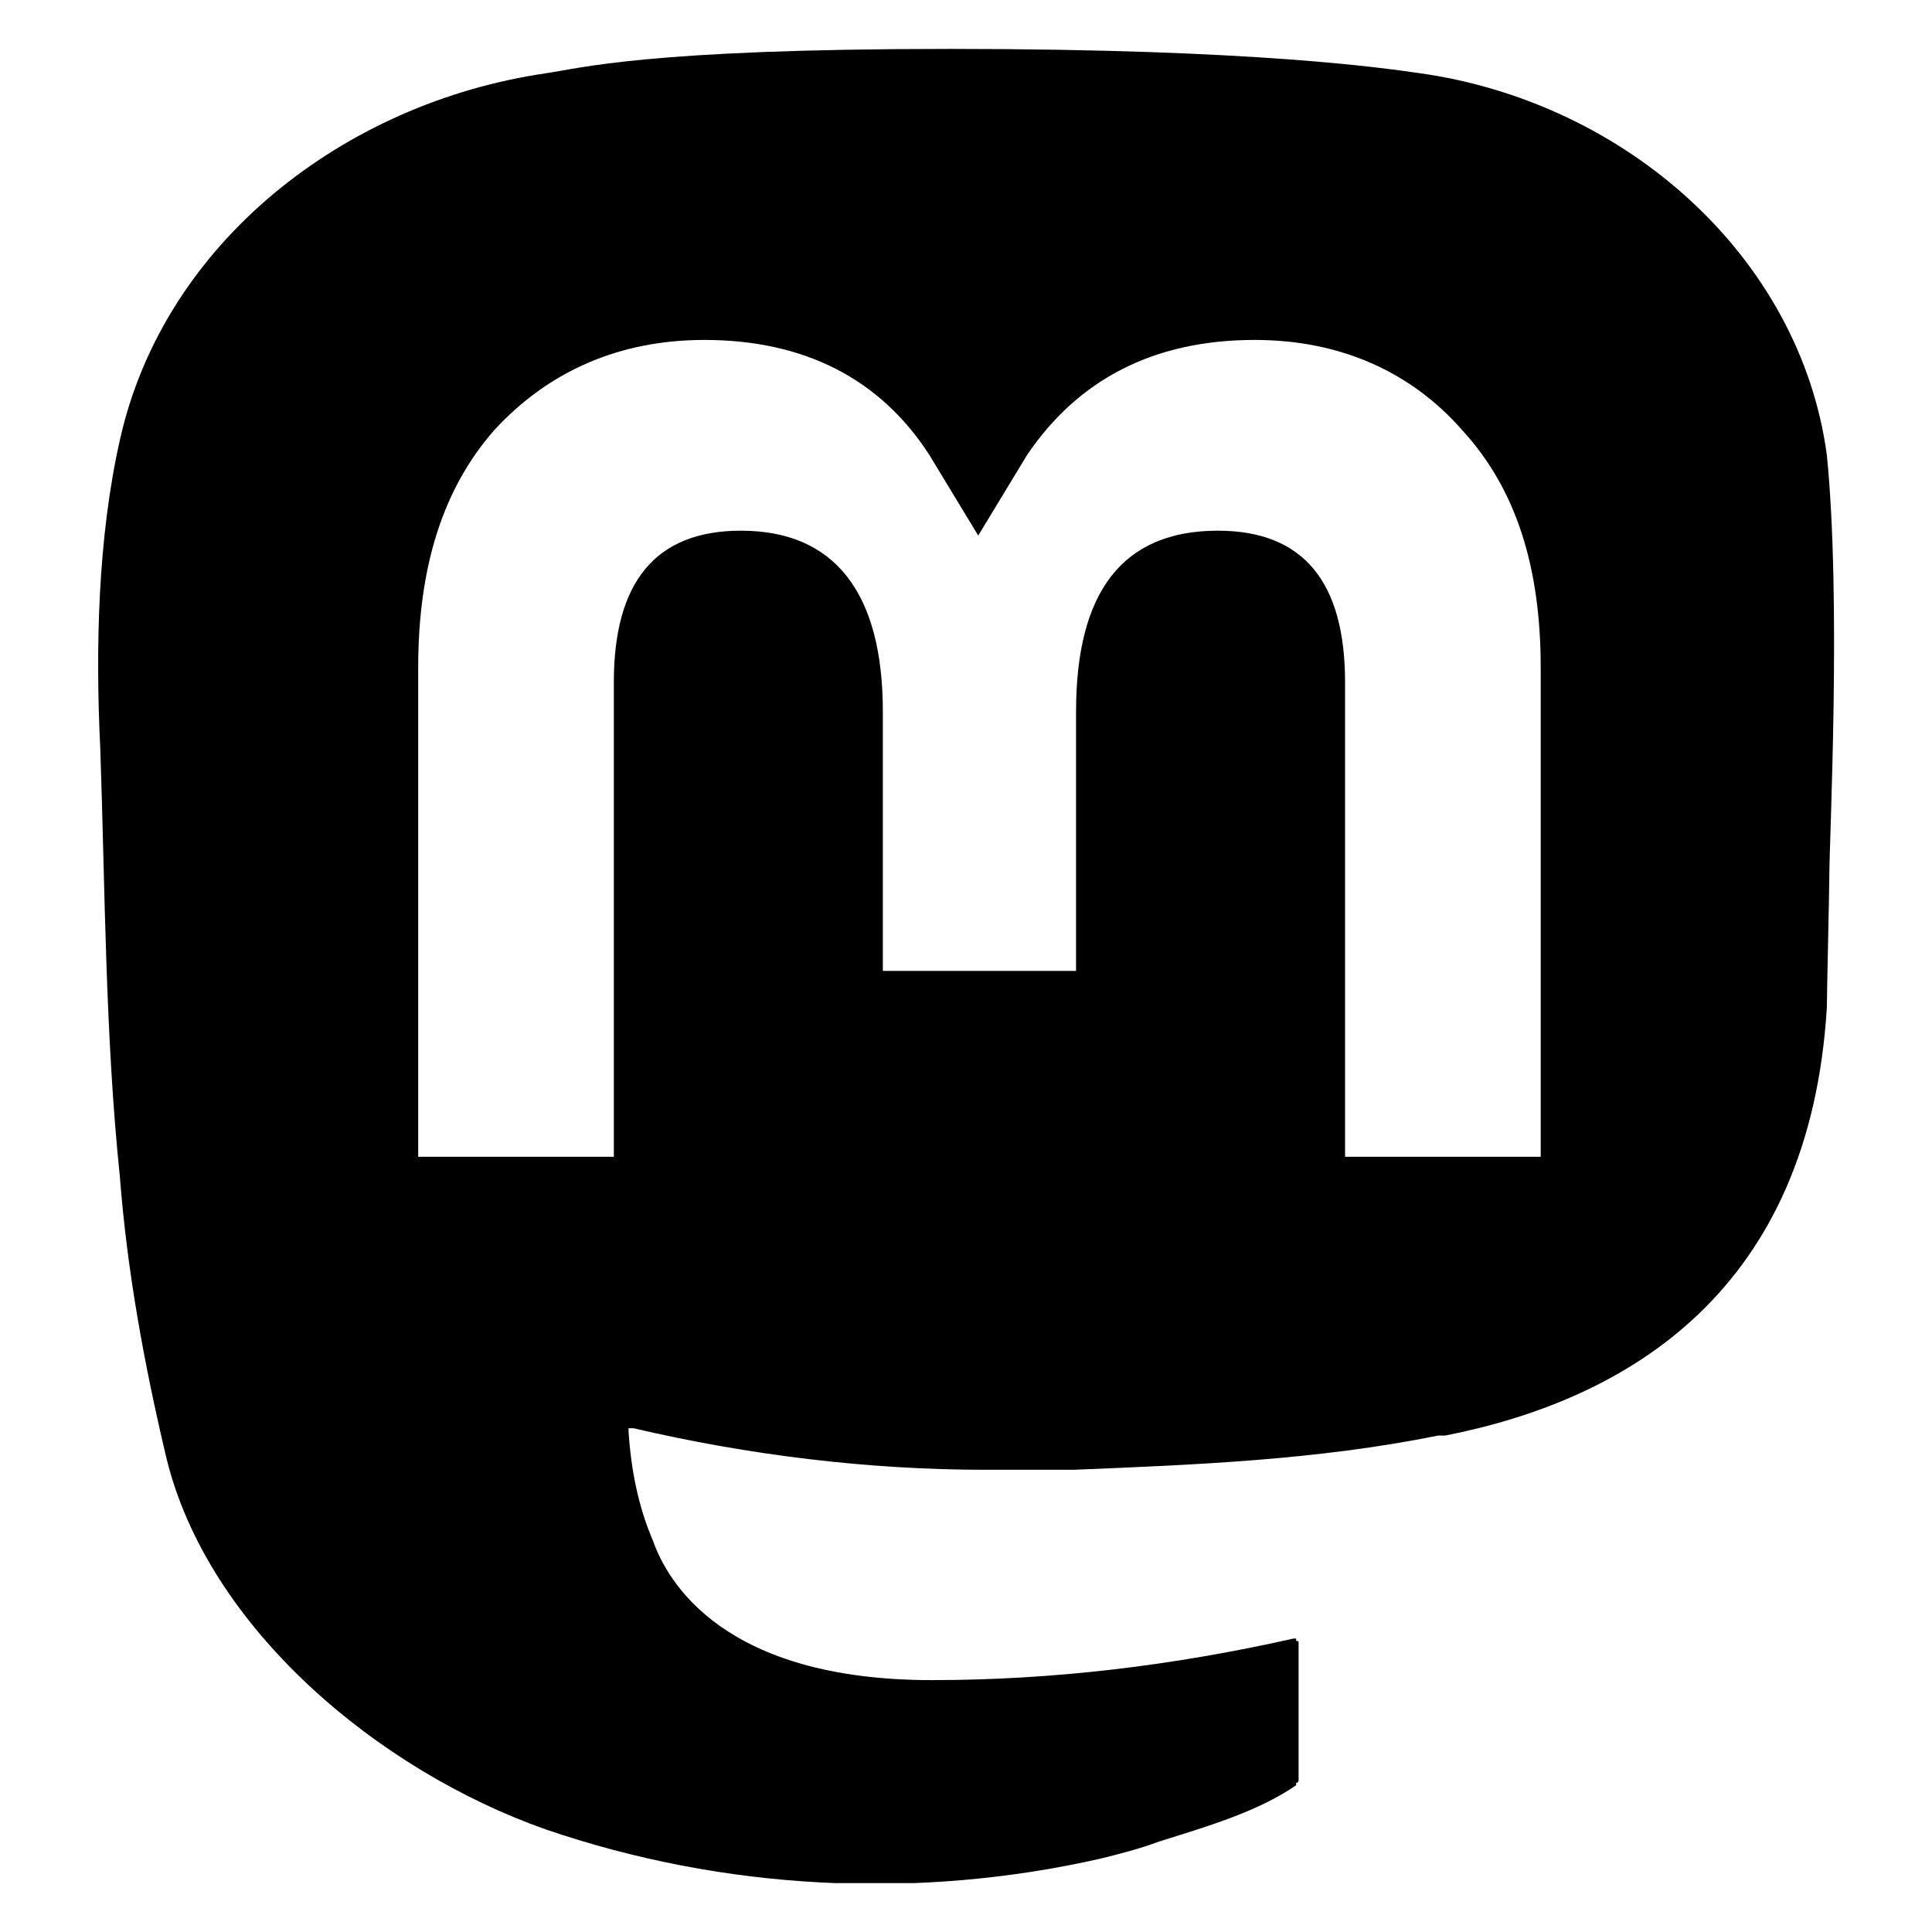
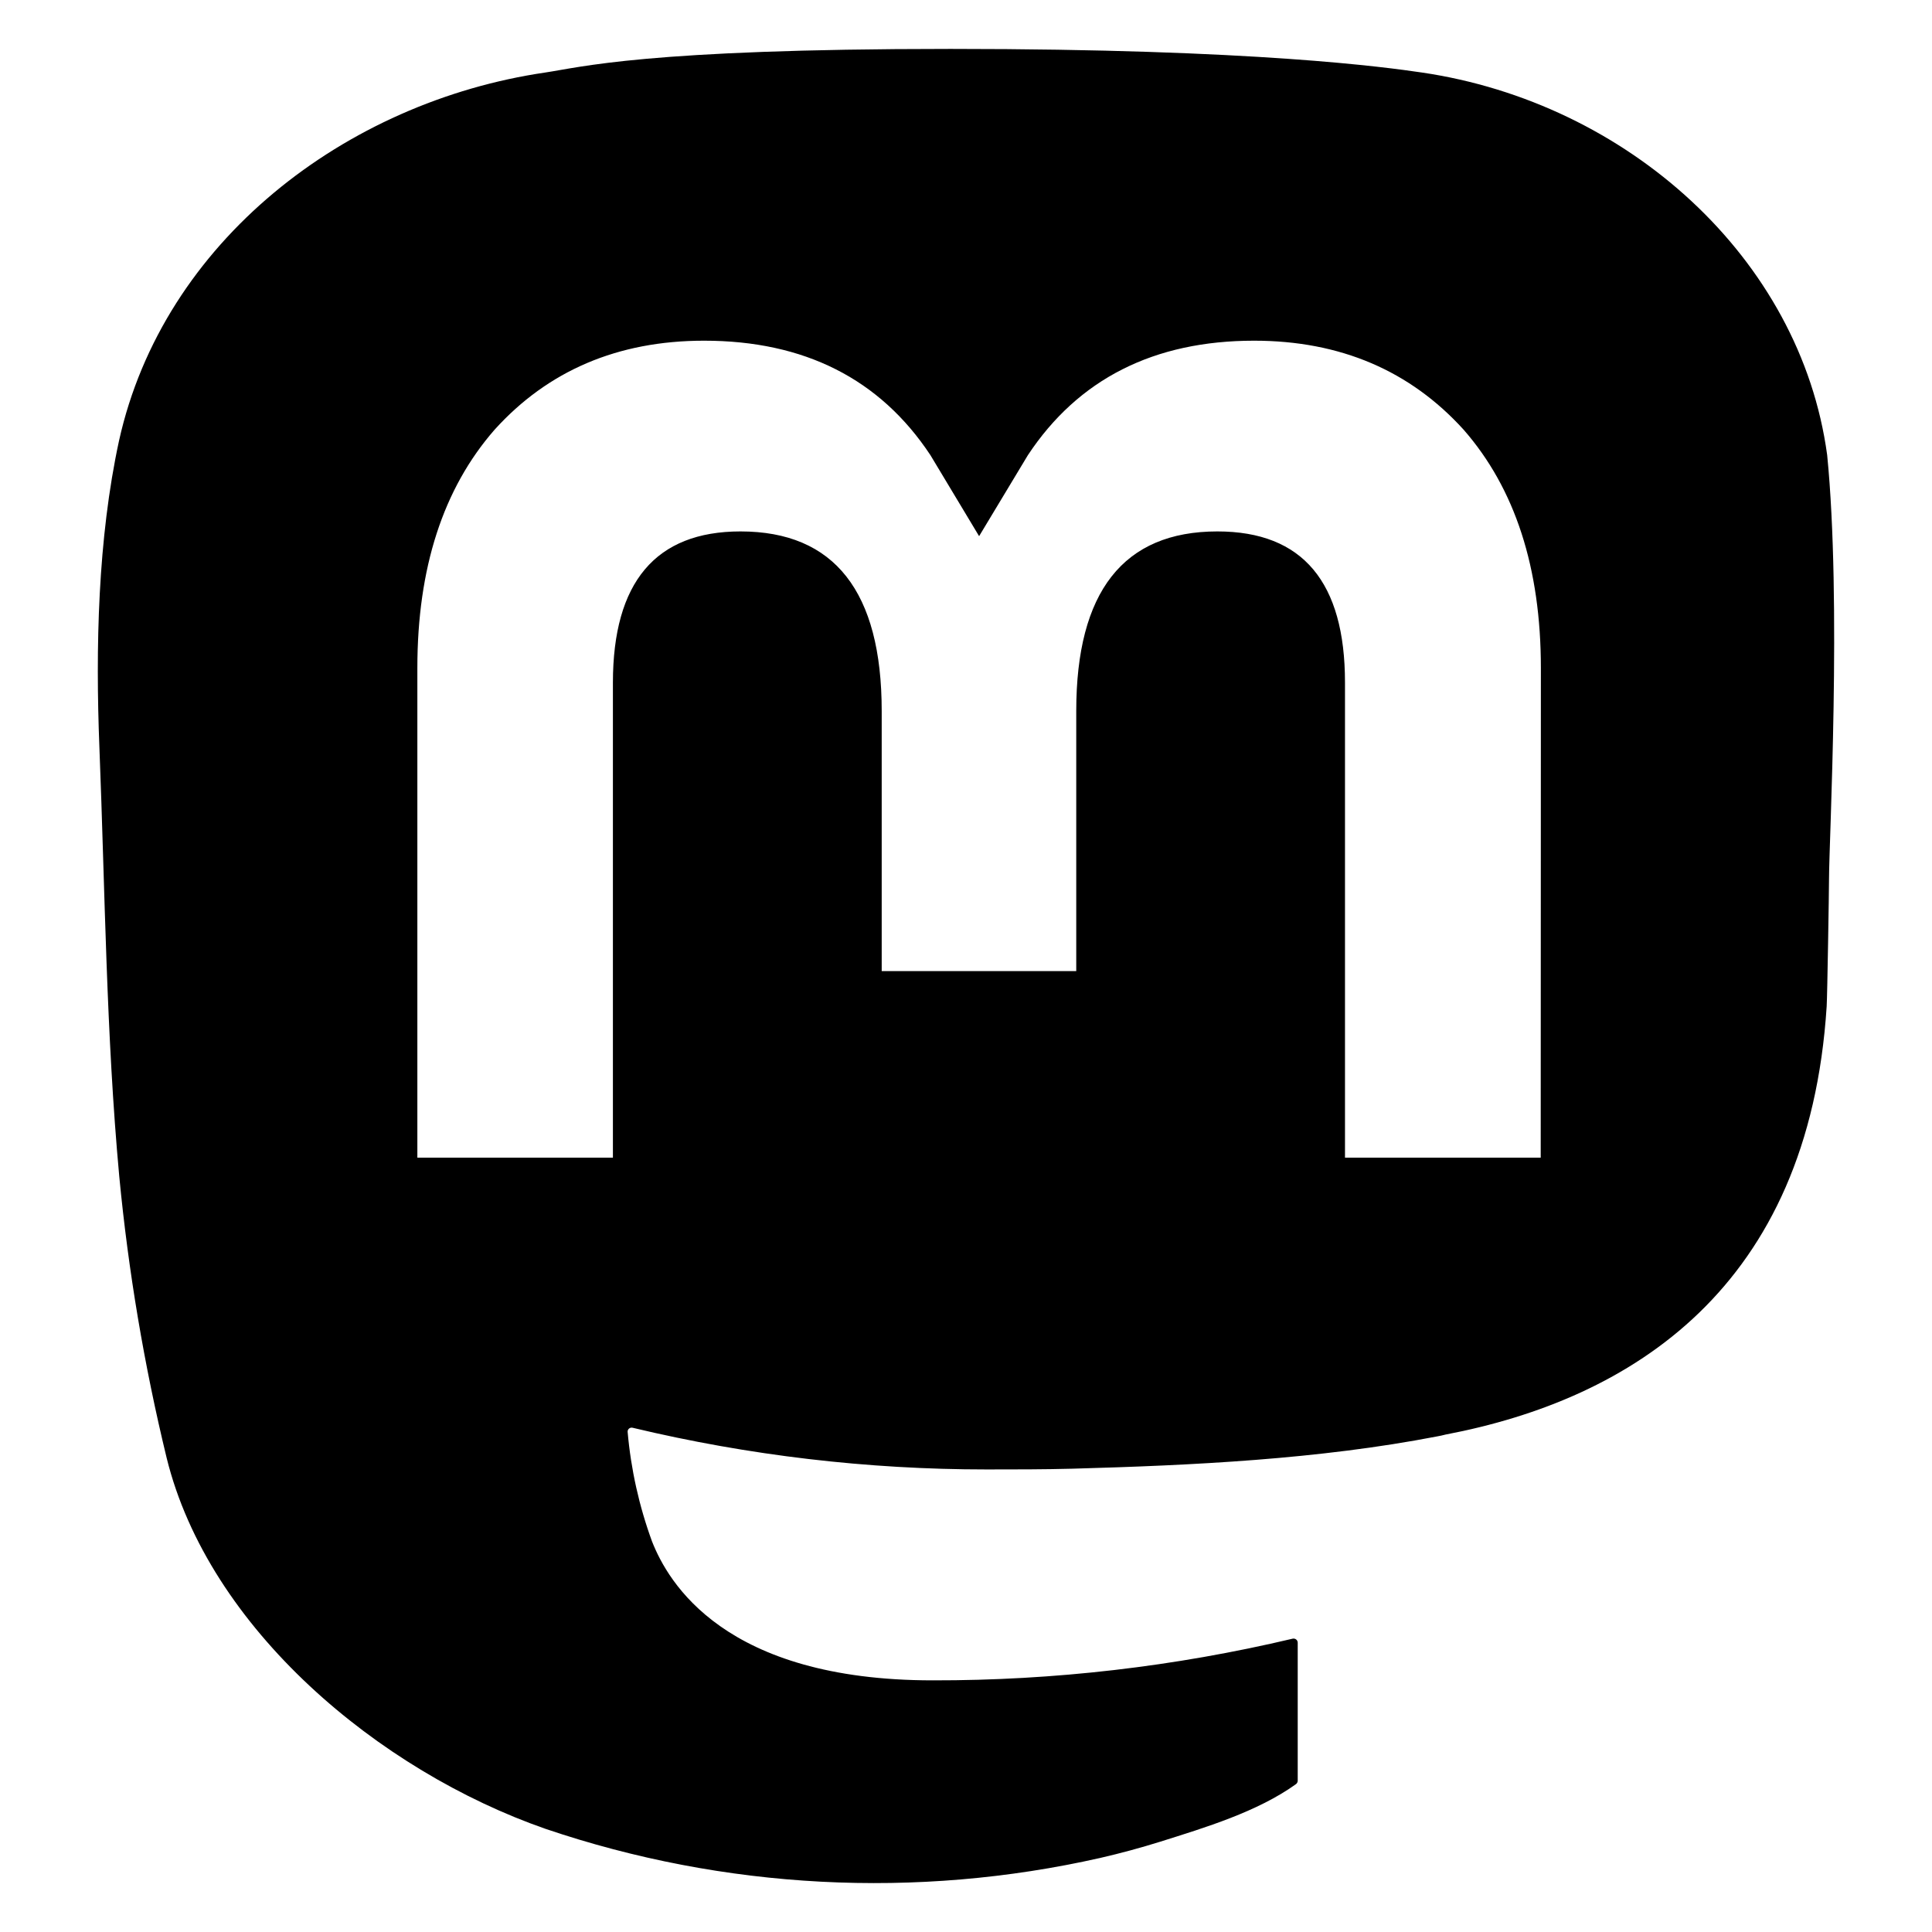
<svg xmlns="http://www.w3.org/2000/svg" xmlns:xlink="http://www.w3.org/1999/xlink" width="79" height="79" viewBox="0 0 79 75">
  <symbol id="logo-symbol-icon">
-     <path d="M63 45.3v-20c0-4.1-1-7.3-3.2-9.7-2.1-2.4-5-3.7-8.5-3.7-4.1 0-7.2 1.6-9.3 4.7l-2 3.3-2-3.3c-2-3.1-5.1-4.7-9.2-4.7-3.5 0-6.4 1.3-8.6 3.7-2.1 2.4-3.1 5.6-3.1 9.7v20h8V25.9c0-4.1 1.7-6.2 5.2-6.2 3.8 0 5.8 2.5 5.8 7.4V37.7H44V27.1c0-4.9 1.9-7.4 5.8-7.4 3.5 0 5.2 2.1 5.2 6.2V45.3h8ZM74.7 16.6c.6 6 .1 15.7.1 17.3 0 .5-.1 4.8-.1 5.3-.7 11.5-8 16-15.6 17.5-.1 0-.2 0-.3 0-4.9 1-10 1.2-14.9 1.4-1.2 0-2.4 0-3.6 0-4.8 0-9.7-.6-14.4-1.7-.1 0-.1 0-.1 0s-.1 0-.1 0 0 .1 0 .1 0 0 0 0c.1 1.6.4 3.1 1 4.5.6 1.7 2.9 5.7 11.4 5.7 5 0 9.9-.6 14.8-1.7 0 0 0 0 0 0 .1 0 .1 0 .1 0 0 .1 0 .1 0 .1.1 0 .1 0 .1.1v5.6s0 .1-.1.1c0 0 0 0 0 .1-1.6 1.1-3.7 1.7-5.6 2.3-.8.3-1.6.5-2.4.7-7.5 1.7-15.4 1.3-22.7-1.2-6.8-2.4-13.8-8.2-15.5-15.2-.9-3.8-1.6-7.6-1.9-11.5-.6-5.8-.6-11.7-.8-17.5C3.9 24.5 4 20 4.9 16 6.7 7.9 14.1 2.2 22.3 1c1.4-.2 4.1-1 16.5-1h.1C51.4 0 56.7.8 58.1 1c8.4 1.2 15.5 7.5 16.6 15.6Z" fill="currentColor" />
+     <path d="M74.713 16.604C73.62 8.546 66.535 2.195 58.137 0.965C56.72 0.757 51.351 0 38.915 0H38.822C26.382 0 23.713 0.757 22.297 0.965C14.132 2.161 6.676 7.868 4.867 16.021C3.997 20.037 3.904 24.489 4.065 28.573C4.296 34.429 4.34 40.275 4.877 46.108C5.248 49.982 5.895 53.825 6.813 57.609C8.533 64.597 15.494 70.412 22.314 72.785C29.616 75.259 37.468 75.67 44.992 73.971C45.82 73.78 46.638 73.559 47.447 73.306C49.274 72.73 51.416 72.086 52.992 70.954C53.013 70.938 53.031 70.918 53.043 70.894C53.056 70.871 53.063 70.844 53.064 70.818V65.166C53.063 65.141 53.057 65.117 53.046 65.094C53.035 65.072 53.019 65.052 52.999 65.037C52.979 65.022 52.956 65.011 52.932 65.006C52.907 65 52.882 65 52.857 65.006C48.037 66.147 43.097 66.719 38.141 66.71C29.612 66.71 27.318 62.698 26.661 61.028C26.133 59.584 25.798 58.078 25.664 56.549C25.662 56.523 25.667 56.497 25.677 56.474C25.688 56.45 25.704 56.429 25.724 56.413C25.744 56.397 25.768 56.386 25.793 56.38C25.819 56.375 25.845 56.375 25.87 56.382C30.61 57.515 35.469 58.087 40.346 58.086C41.518 58.086 42.688 58.086 43.86 58.055C48.765 57.919 53.934 57.67 58.759 56.736C58.879 56.712 59 56.692 59.103 56.661C66.714 55.212 73.957 50.665 74.693 39.15C74.72 38.697 74.789 34.402 74.789 33.931C74.793 32.333 75.308 22.59 74.713 16.604ZM63 45.337H54.997V25.907C54.997 21.816 53.277 19.73 49.779 19.73C45.934 19.73 44.008 22.198 44.008 27.073V37.708H36.053V27.073C36.053 22.198 34.124 19.73 30.279 19.73C26.802 19.73 25.065 21.816 25.062 25.907V45.337H17.066V25.317C17.066 21.227 18.119 17.977 20.226 15.568C22.4 13.165 25.251 11.931 28.79 11.931C32.886 11.931 35.981 13.492 38.045 16.611L40.036 19.924L42.031 16.611C44.094 13.492 47.19 11.931 51.279 11.931C54.814 11.931 57.665 13.165 59.846 15.568C61.953 17.975 63.007 21.224 63.007 25.317L63 45.337Z" fill="currentColor" />
  </symbol>
  <use xlink:href="#logo-symbol-icon" />
</svg>
